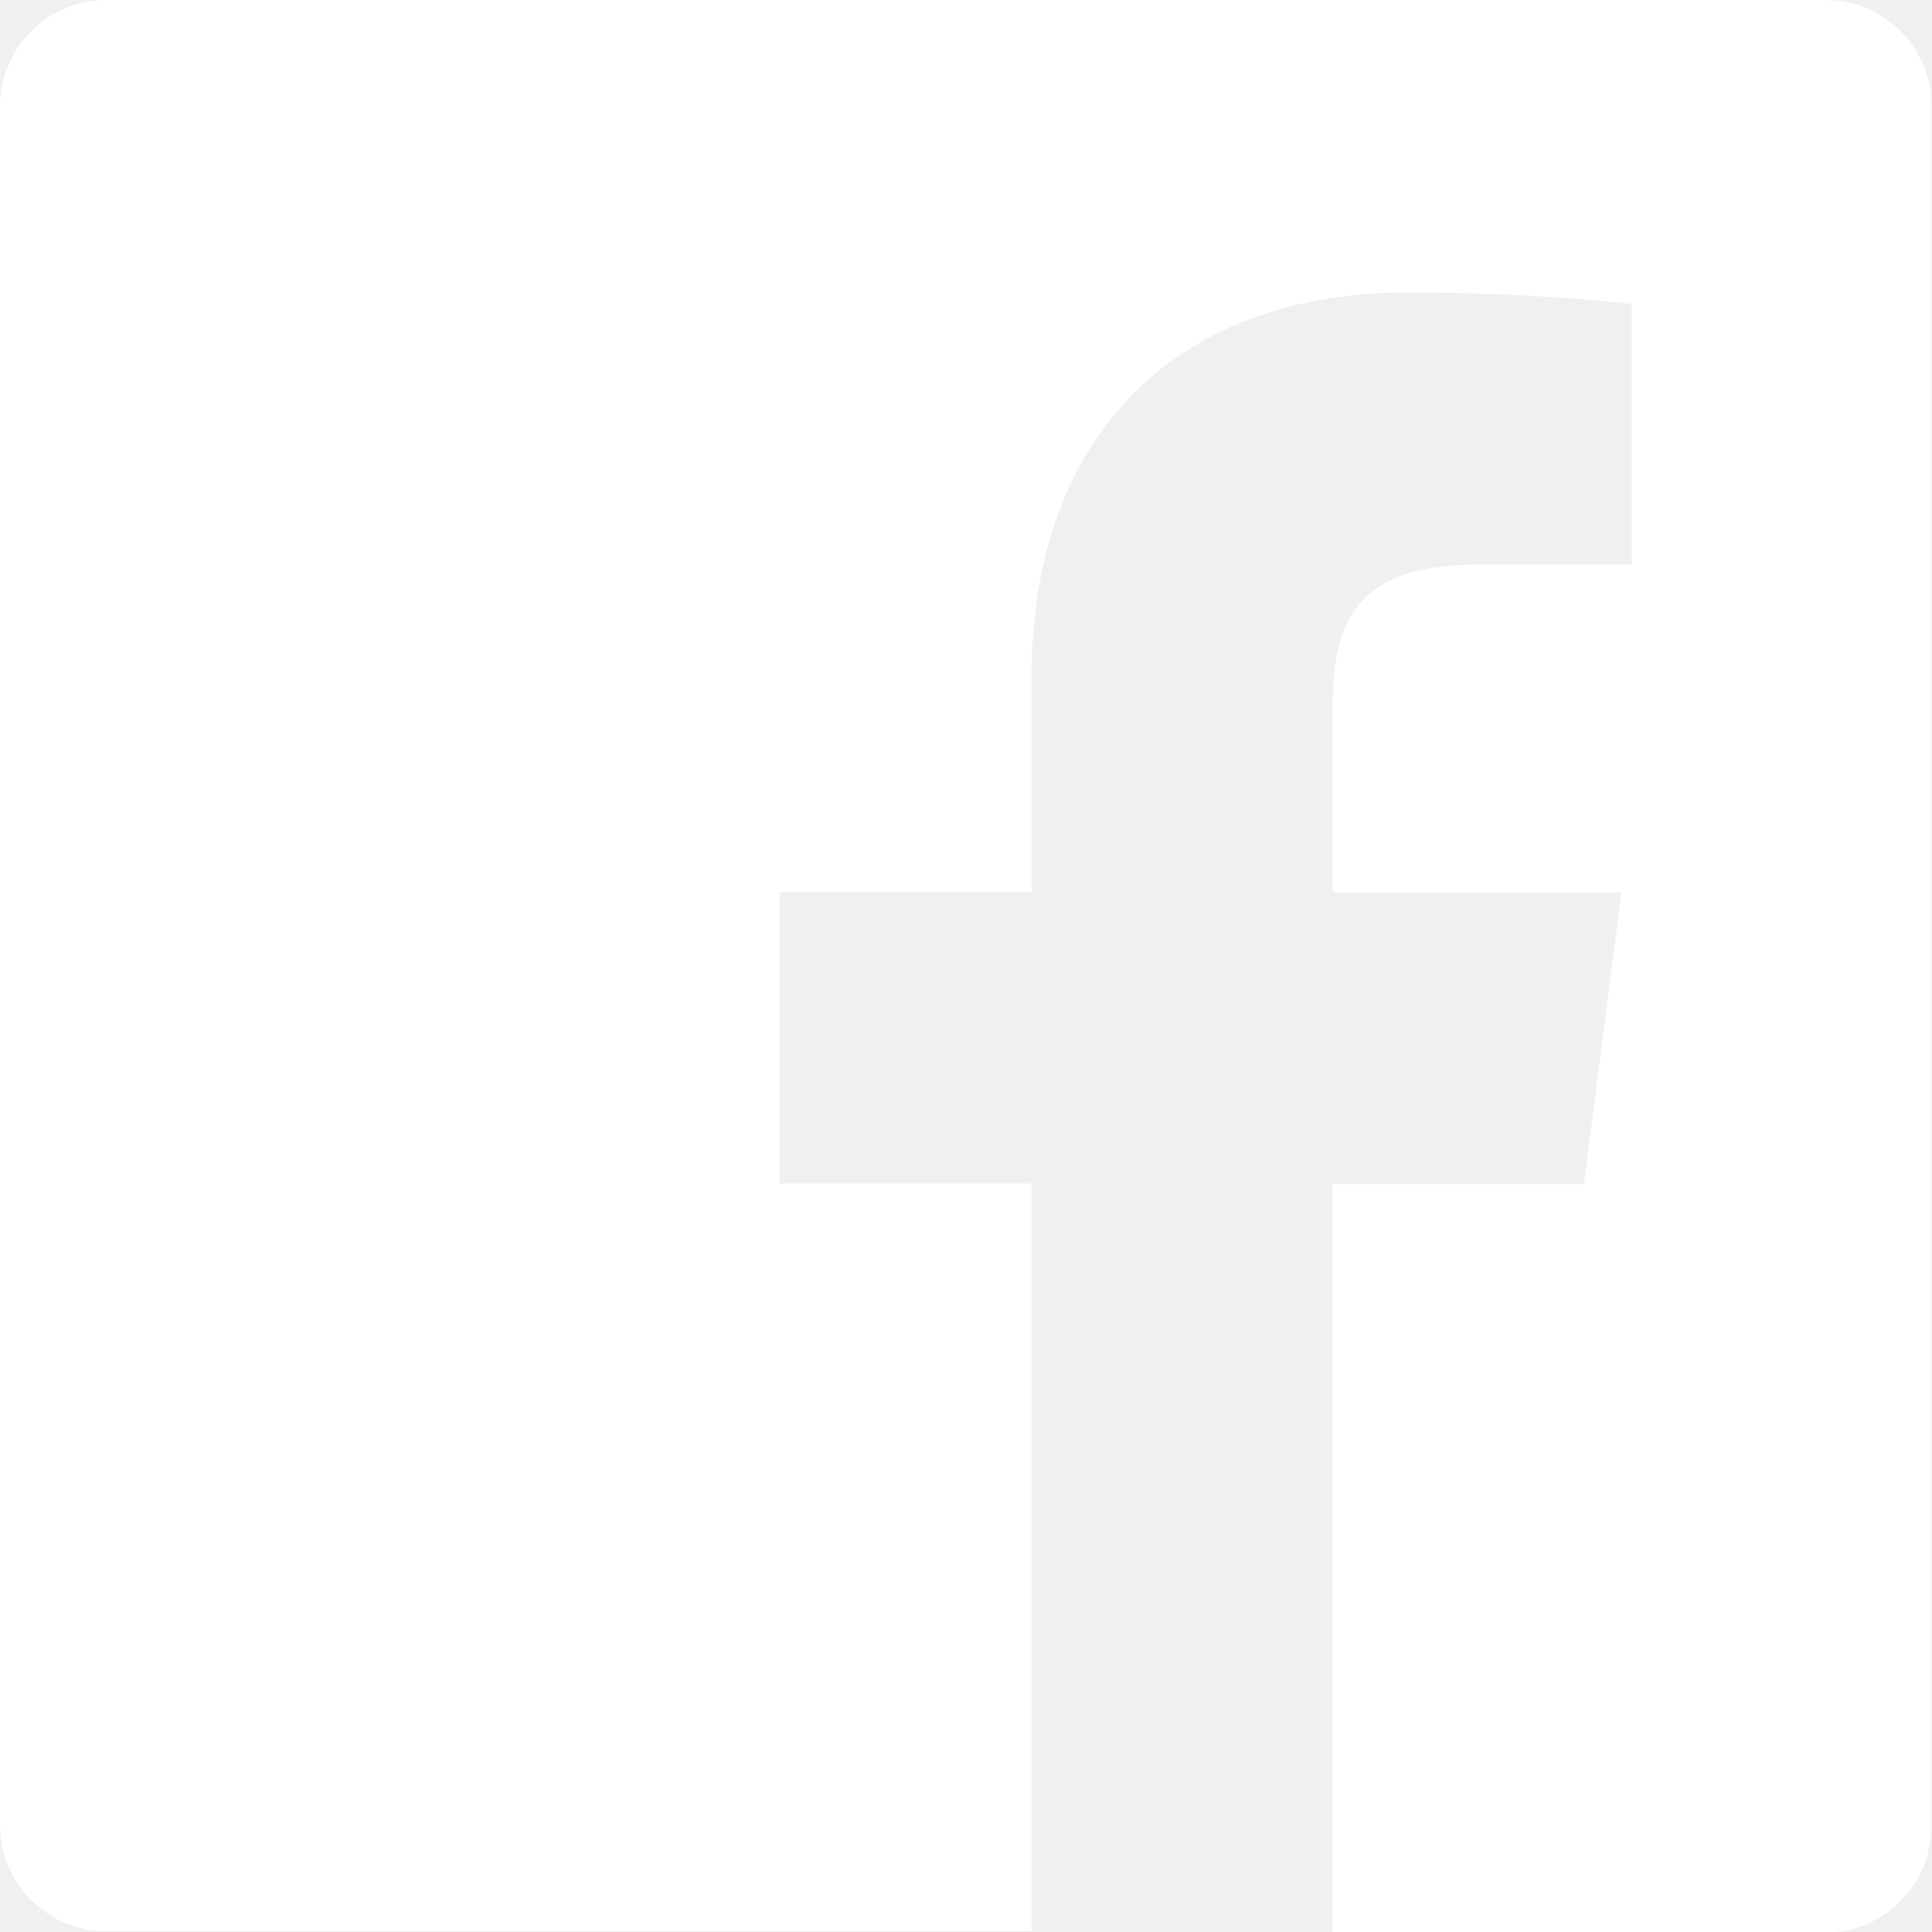
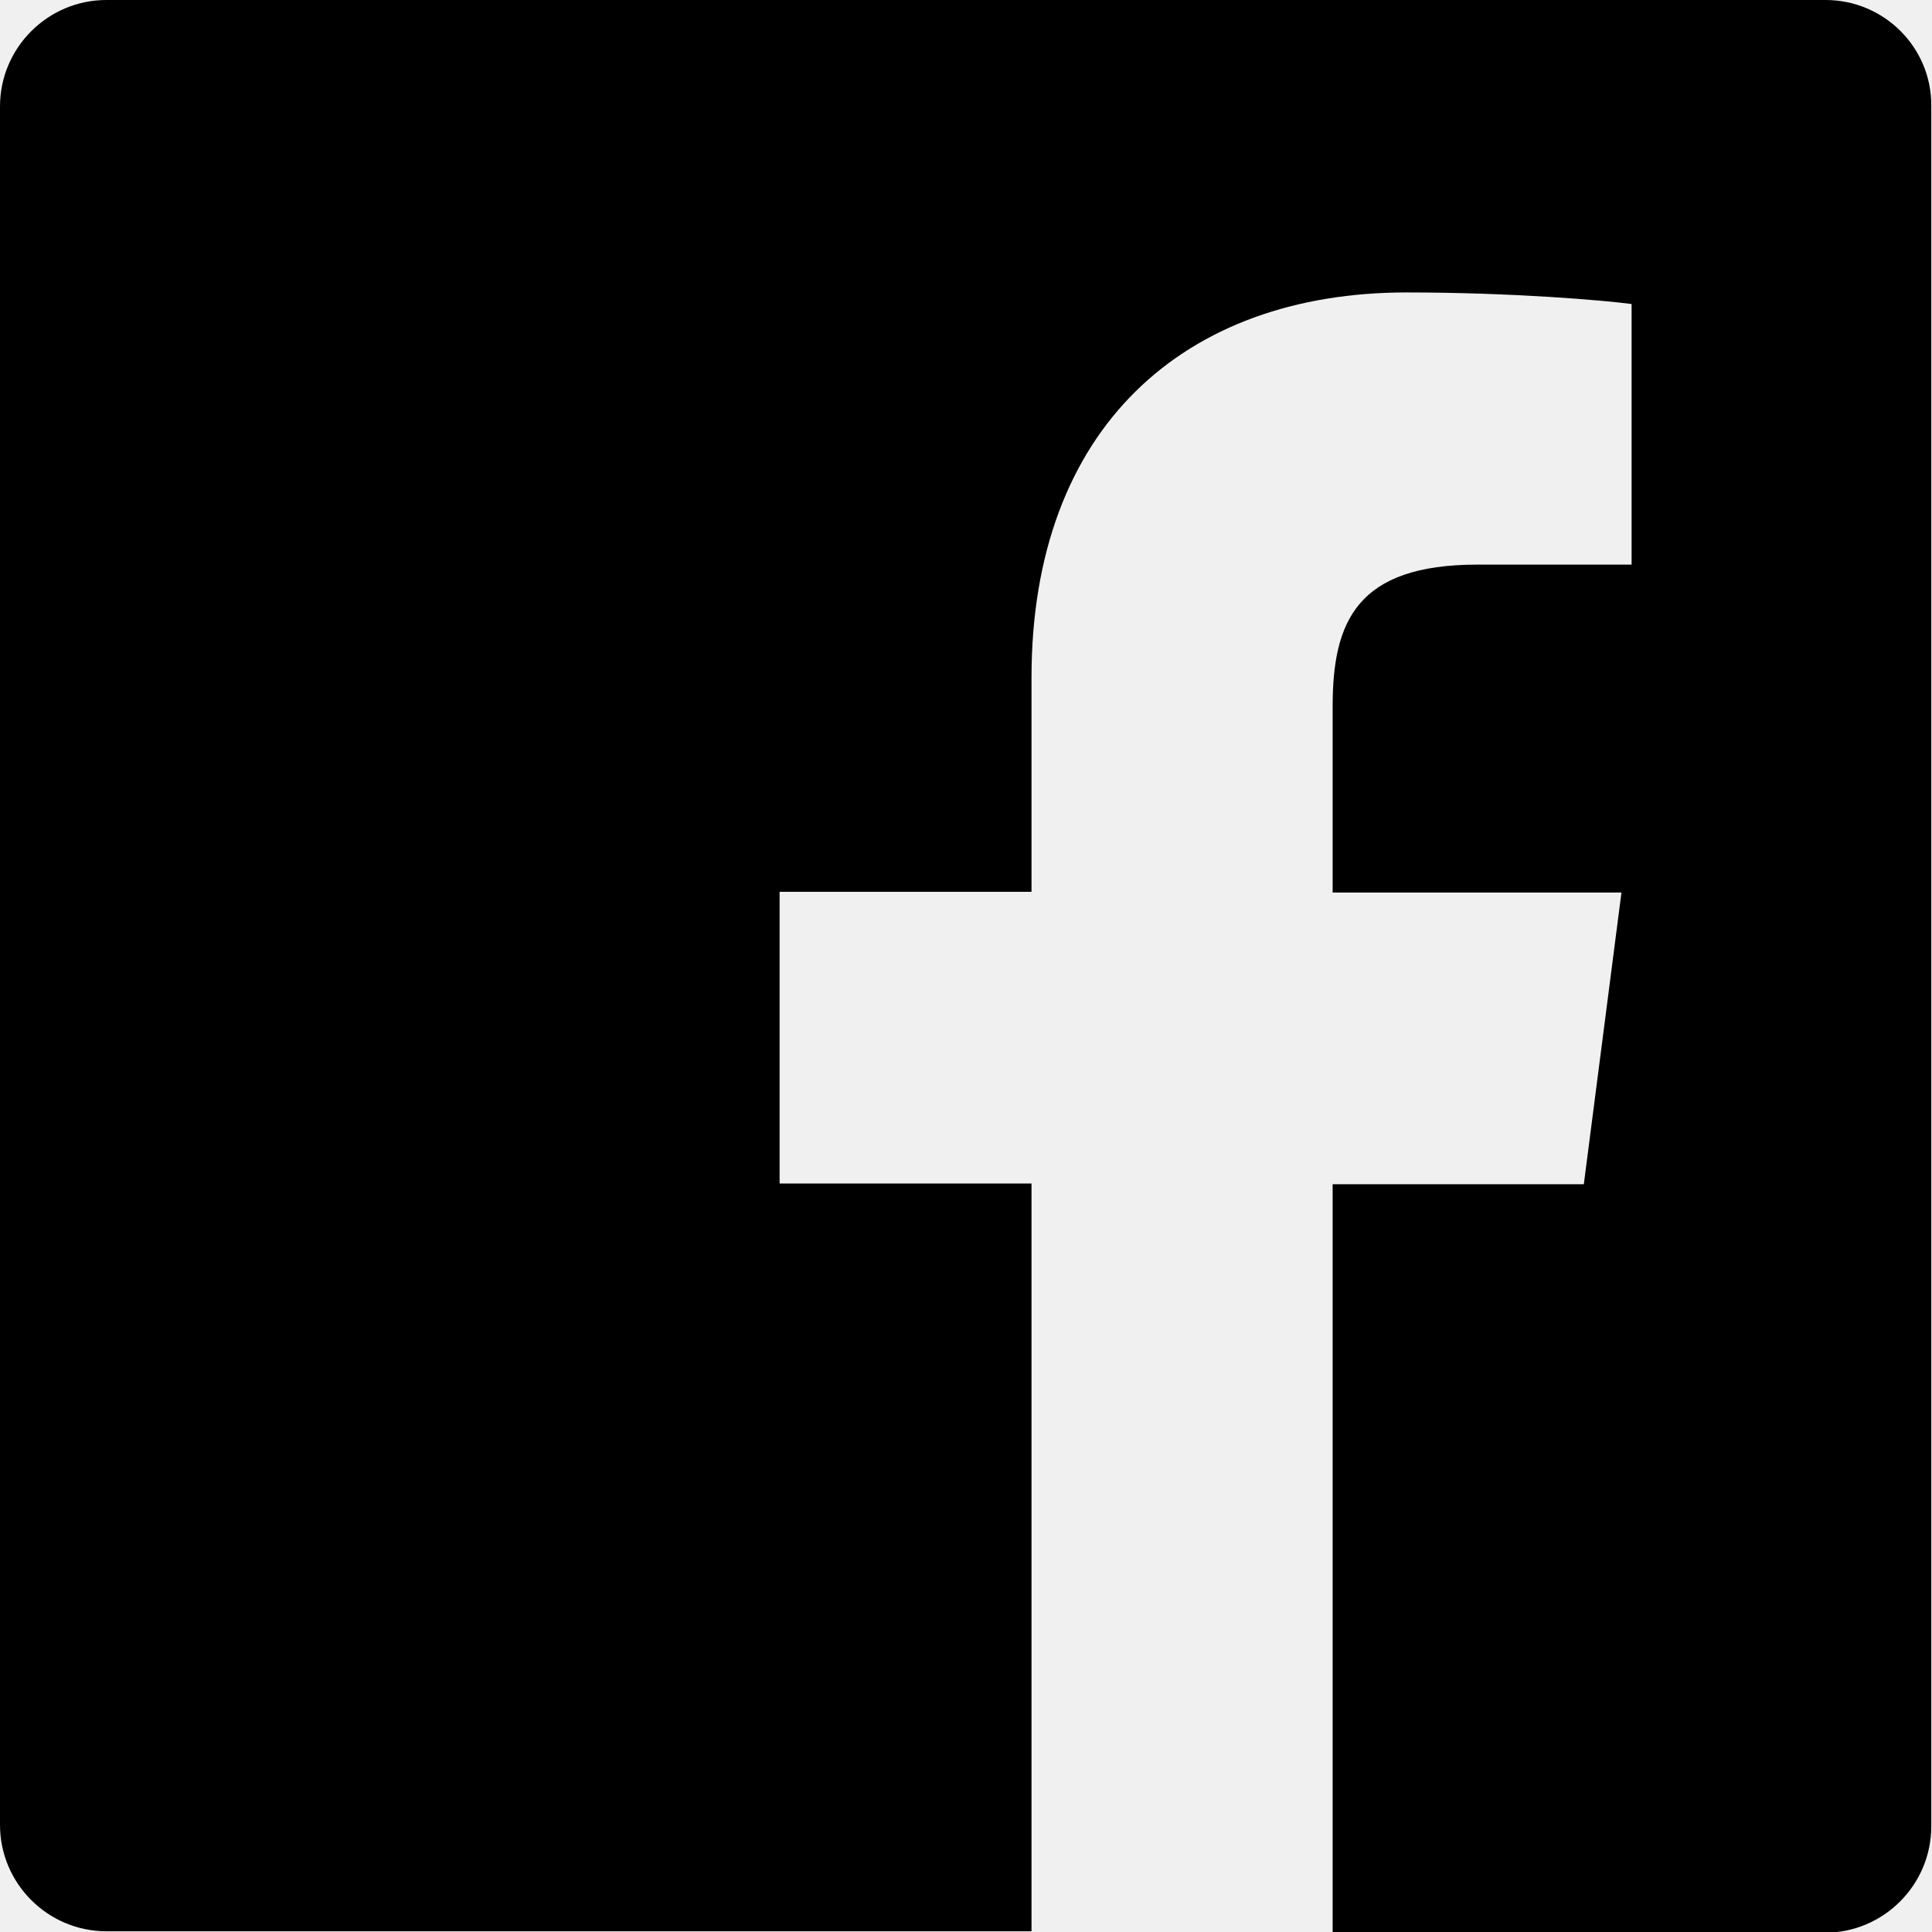
<svg xmlns="http://www.w3.org/2000/svg" version="1.1" id="White" x="0px" y="0px" viewBox="0 0 266.9 266.9" style="enable-background:new 0 0 266.9 266.9;" xml:space="preserve">
  <style type="text/css">
- 	.st0{fill:#FFFFFF;}
+ 	.st0{fill:#000000;}
</style>
  <path id="White_2_" class="st0" d="M252.2,0H14.7C6.6,0,0,6.6,0,14.7v237.4c0,8.1,6.6,14.7,14.7,14.7h127.8V163.5h-34.8v-40.3h34.8  V93.6c0-34.5,21.1-53.2,51.8-53.2c14.7,0,27.4,1.1,31.1,1.6v36l-21.3,0c-16.7,0-20,7.9-20,19.6v25.7H224l-5.2,40.3h-34.7v103.4h68  c8.1,0,14.7-6.6,14.7-14.7V14.7C266.9,6.6,260.3,0,252.2,0z" />
</svg>
